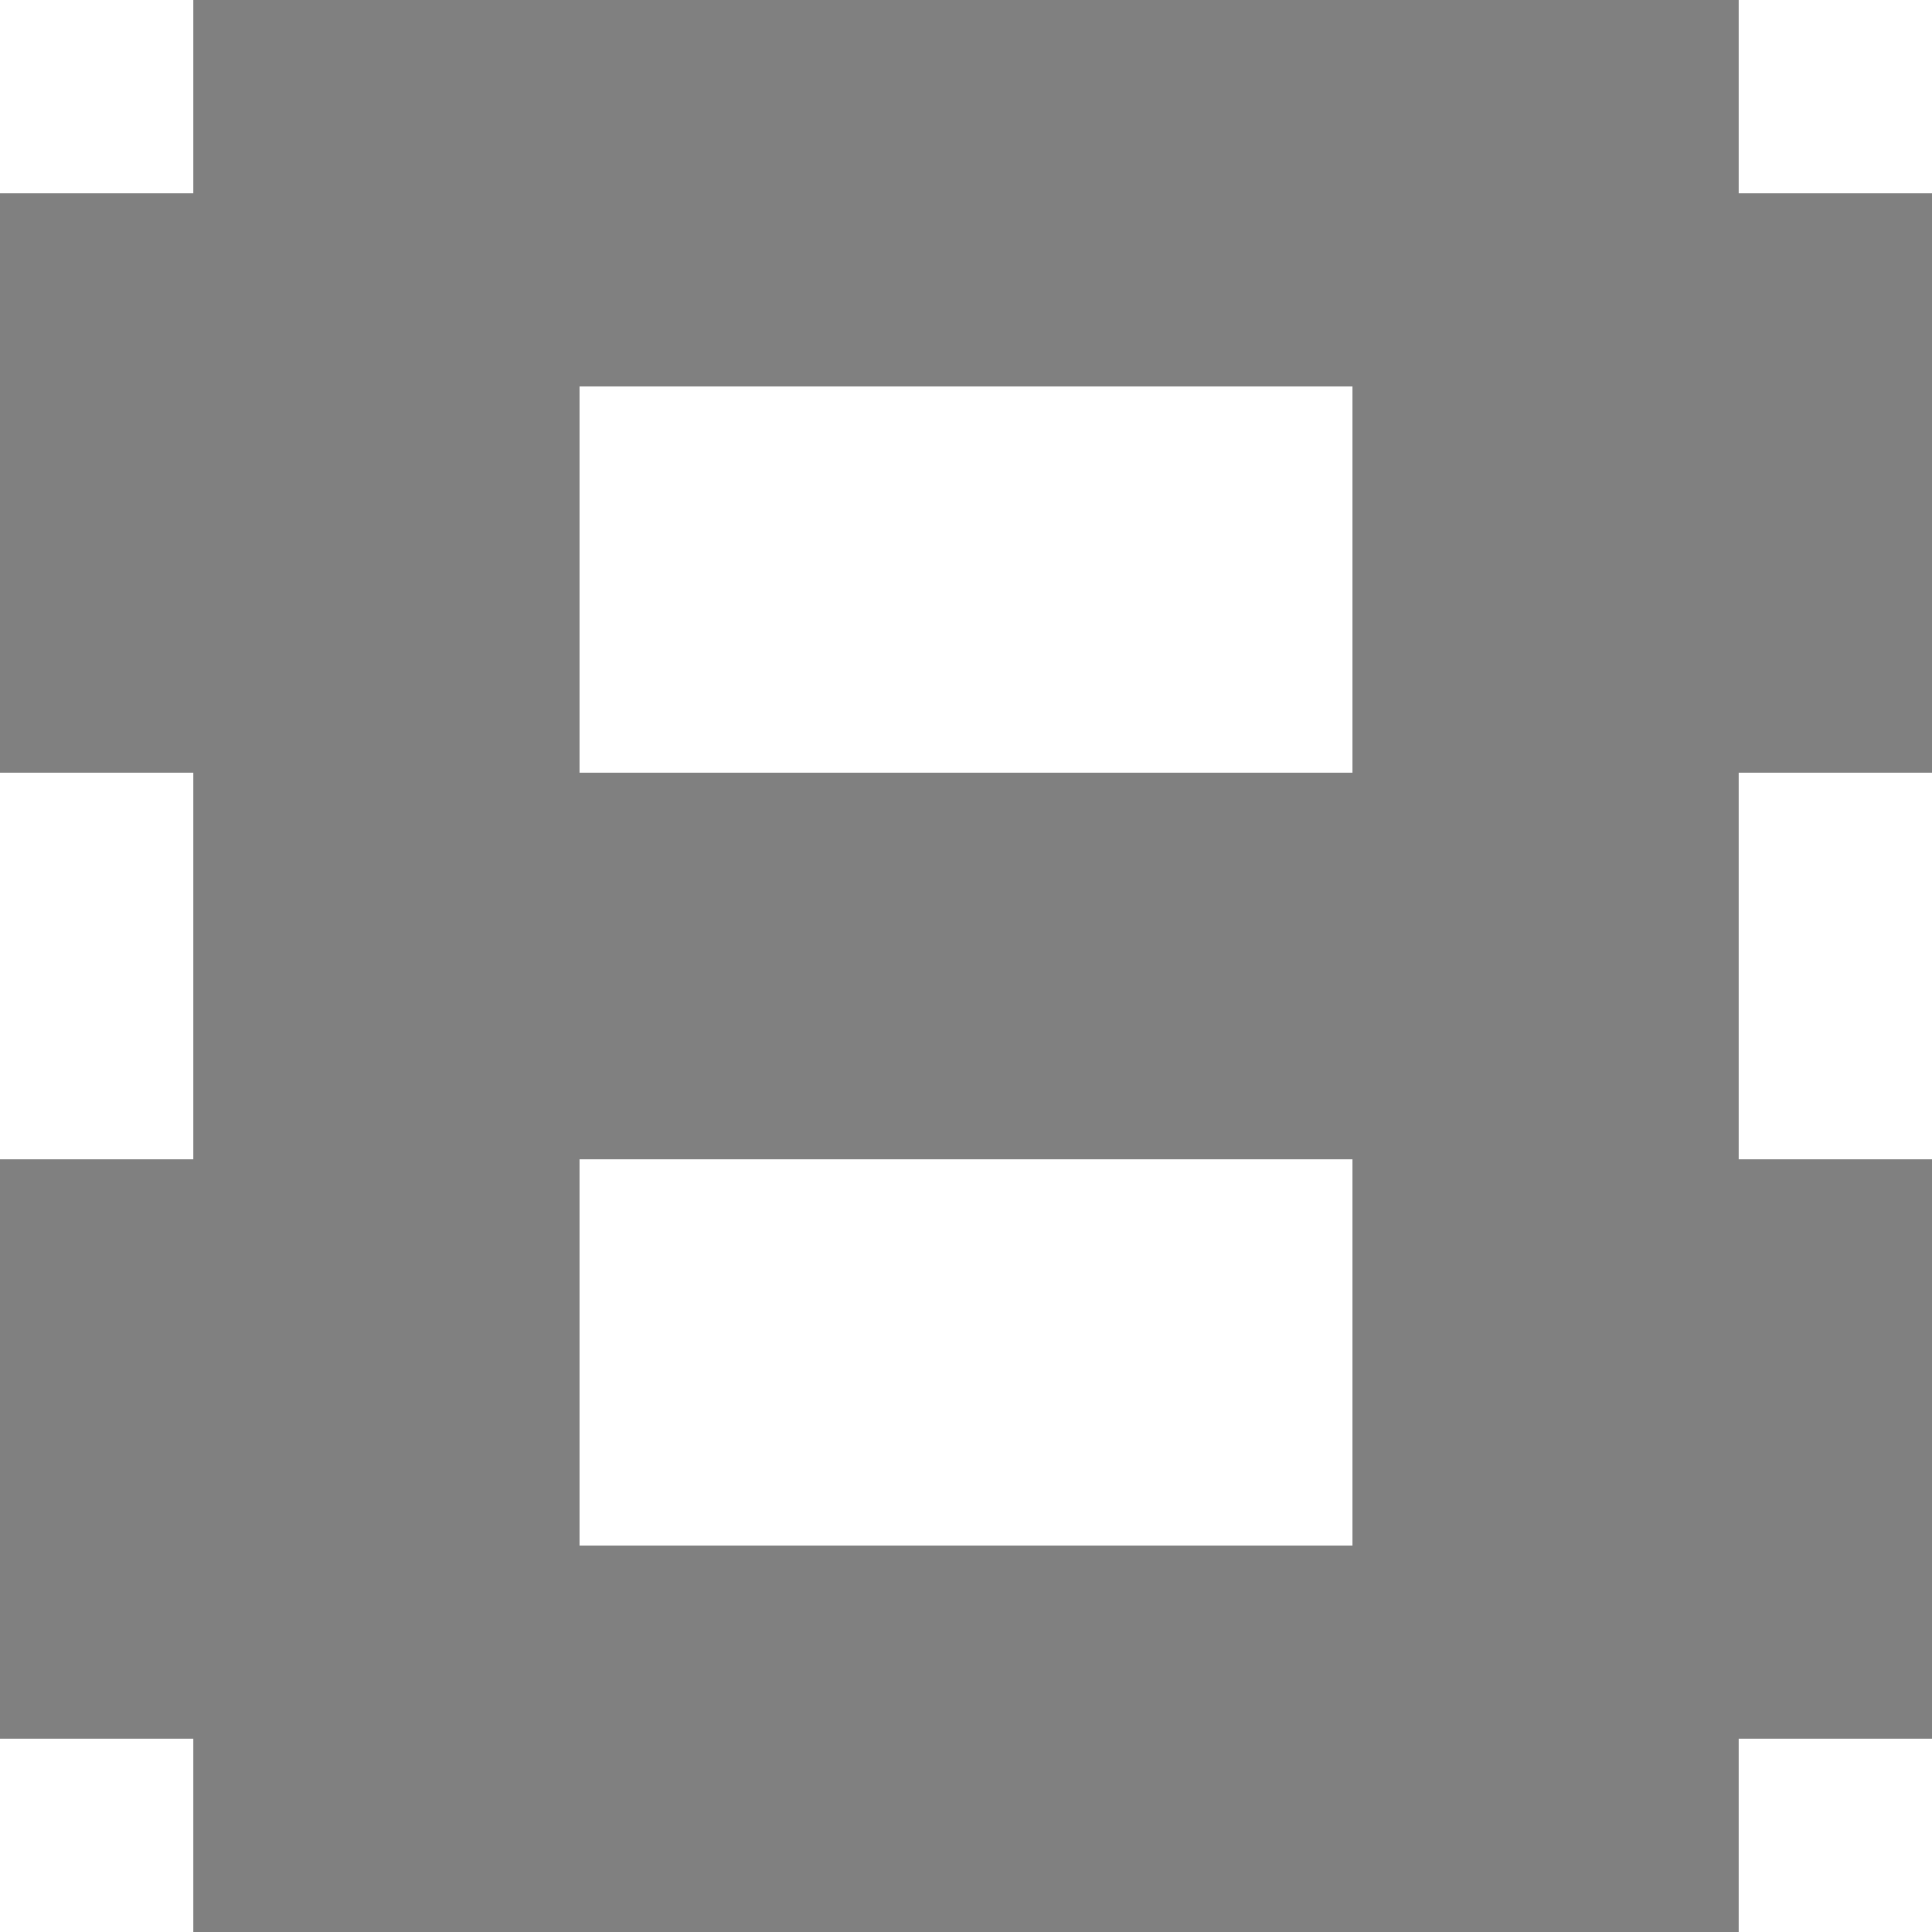
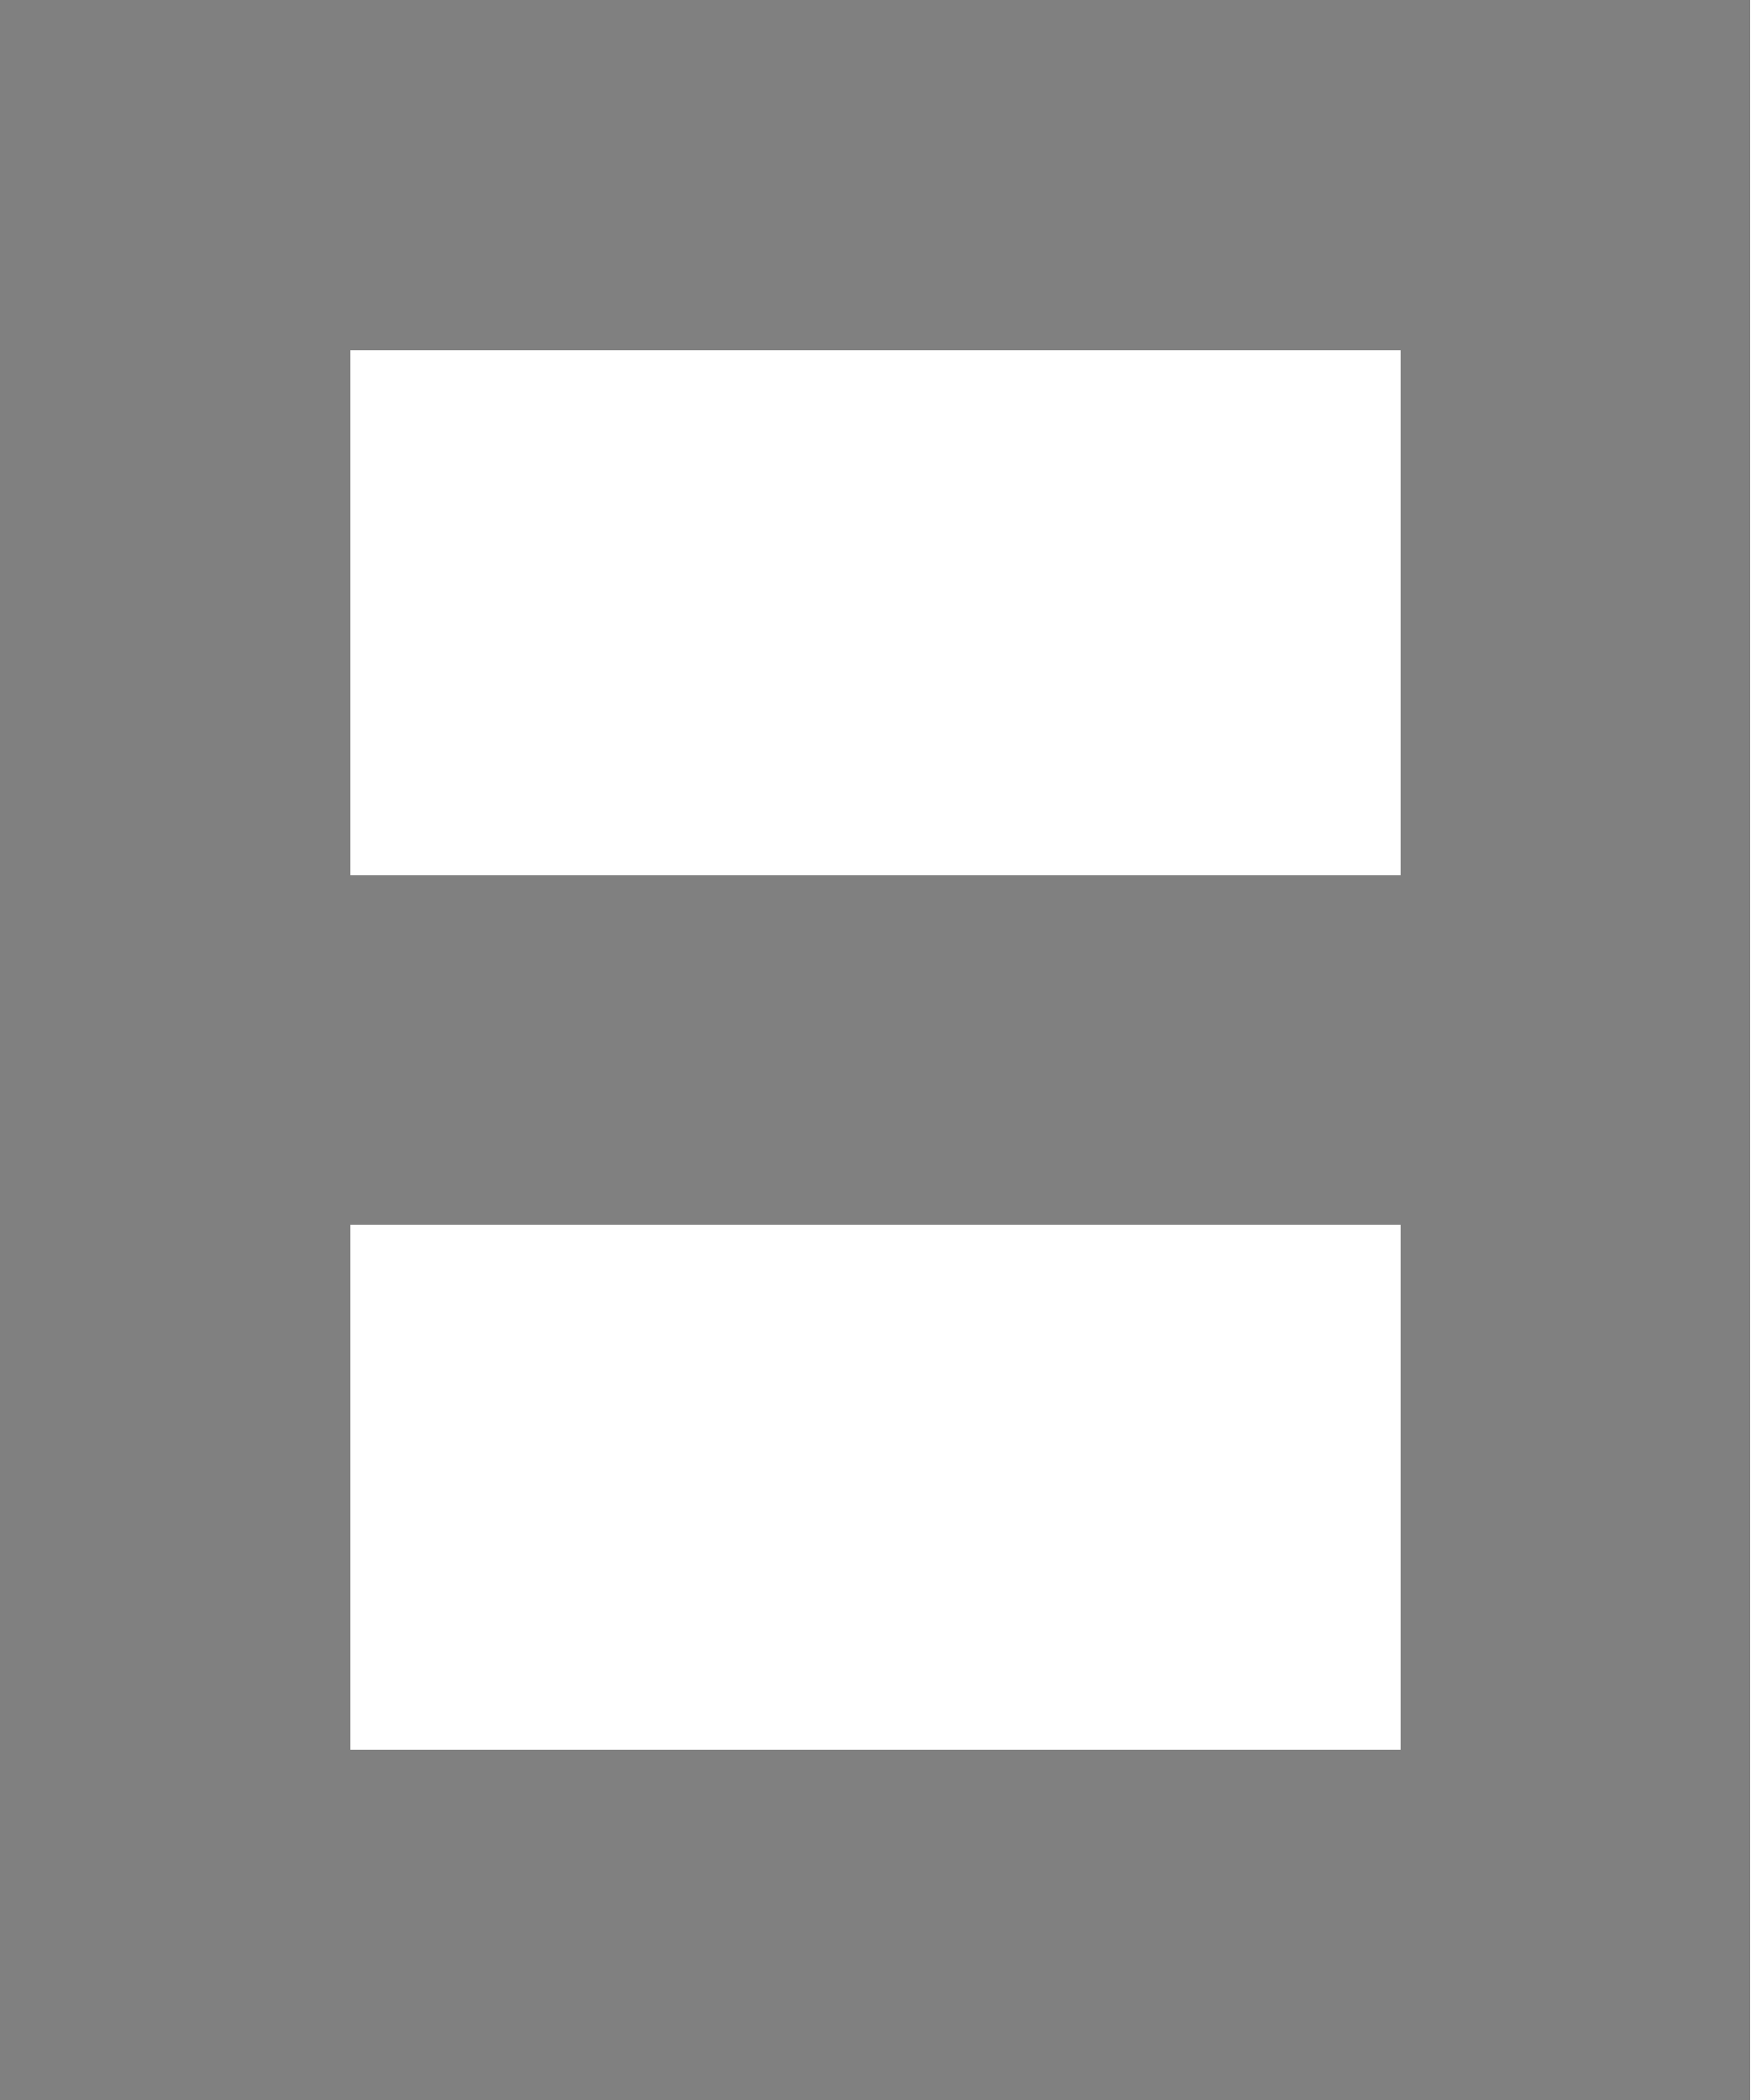
- <svg xmlns="http://www.w3.org/2000/svg" width="444.129" height="444.129" viewBox="0 0 117.509 117.509" xml:space="preserve">
-   <path style="fill:#808080;fill-opacity:1" d="M11.75 111.634v-5.876H0V70.505H11.751V47.004H0V11.75H11.751V0h94.007V11.751H117.51v35.253H105.758V70.505H117.51v35.253H105.758V117.51H11.751zm70.506-29.378v-11.75H35.253V94.006h47.003zm0-47.003V23.502H35.253V47.004h47.003z" />
+ <svg xmlns="http://www.w3.org/2000/svg" width="100" height="120" viewBox="0 0 100 120" shape-rendering="crispEdges">
+   <path fill="#808080" d="M 0 0 V 120 H 100 V 0 Z M 20 20 H 80 V 50 H 20 Z M 20 70 H 80 V 100 H 20 Z" />
</svg>
